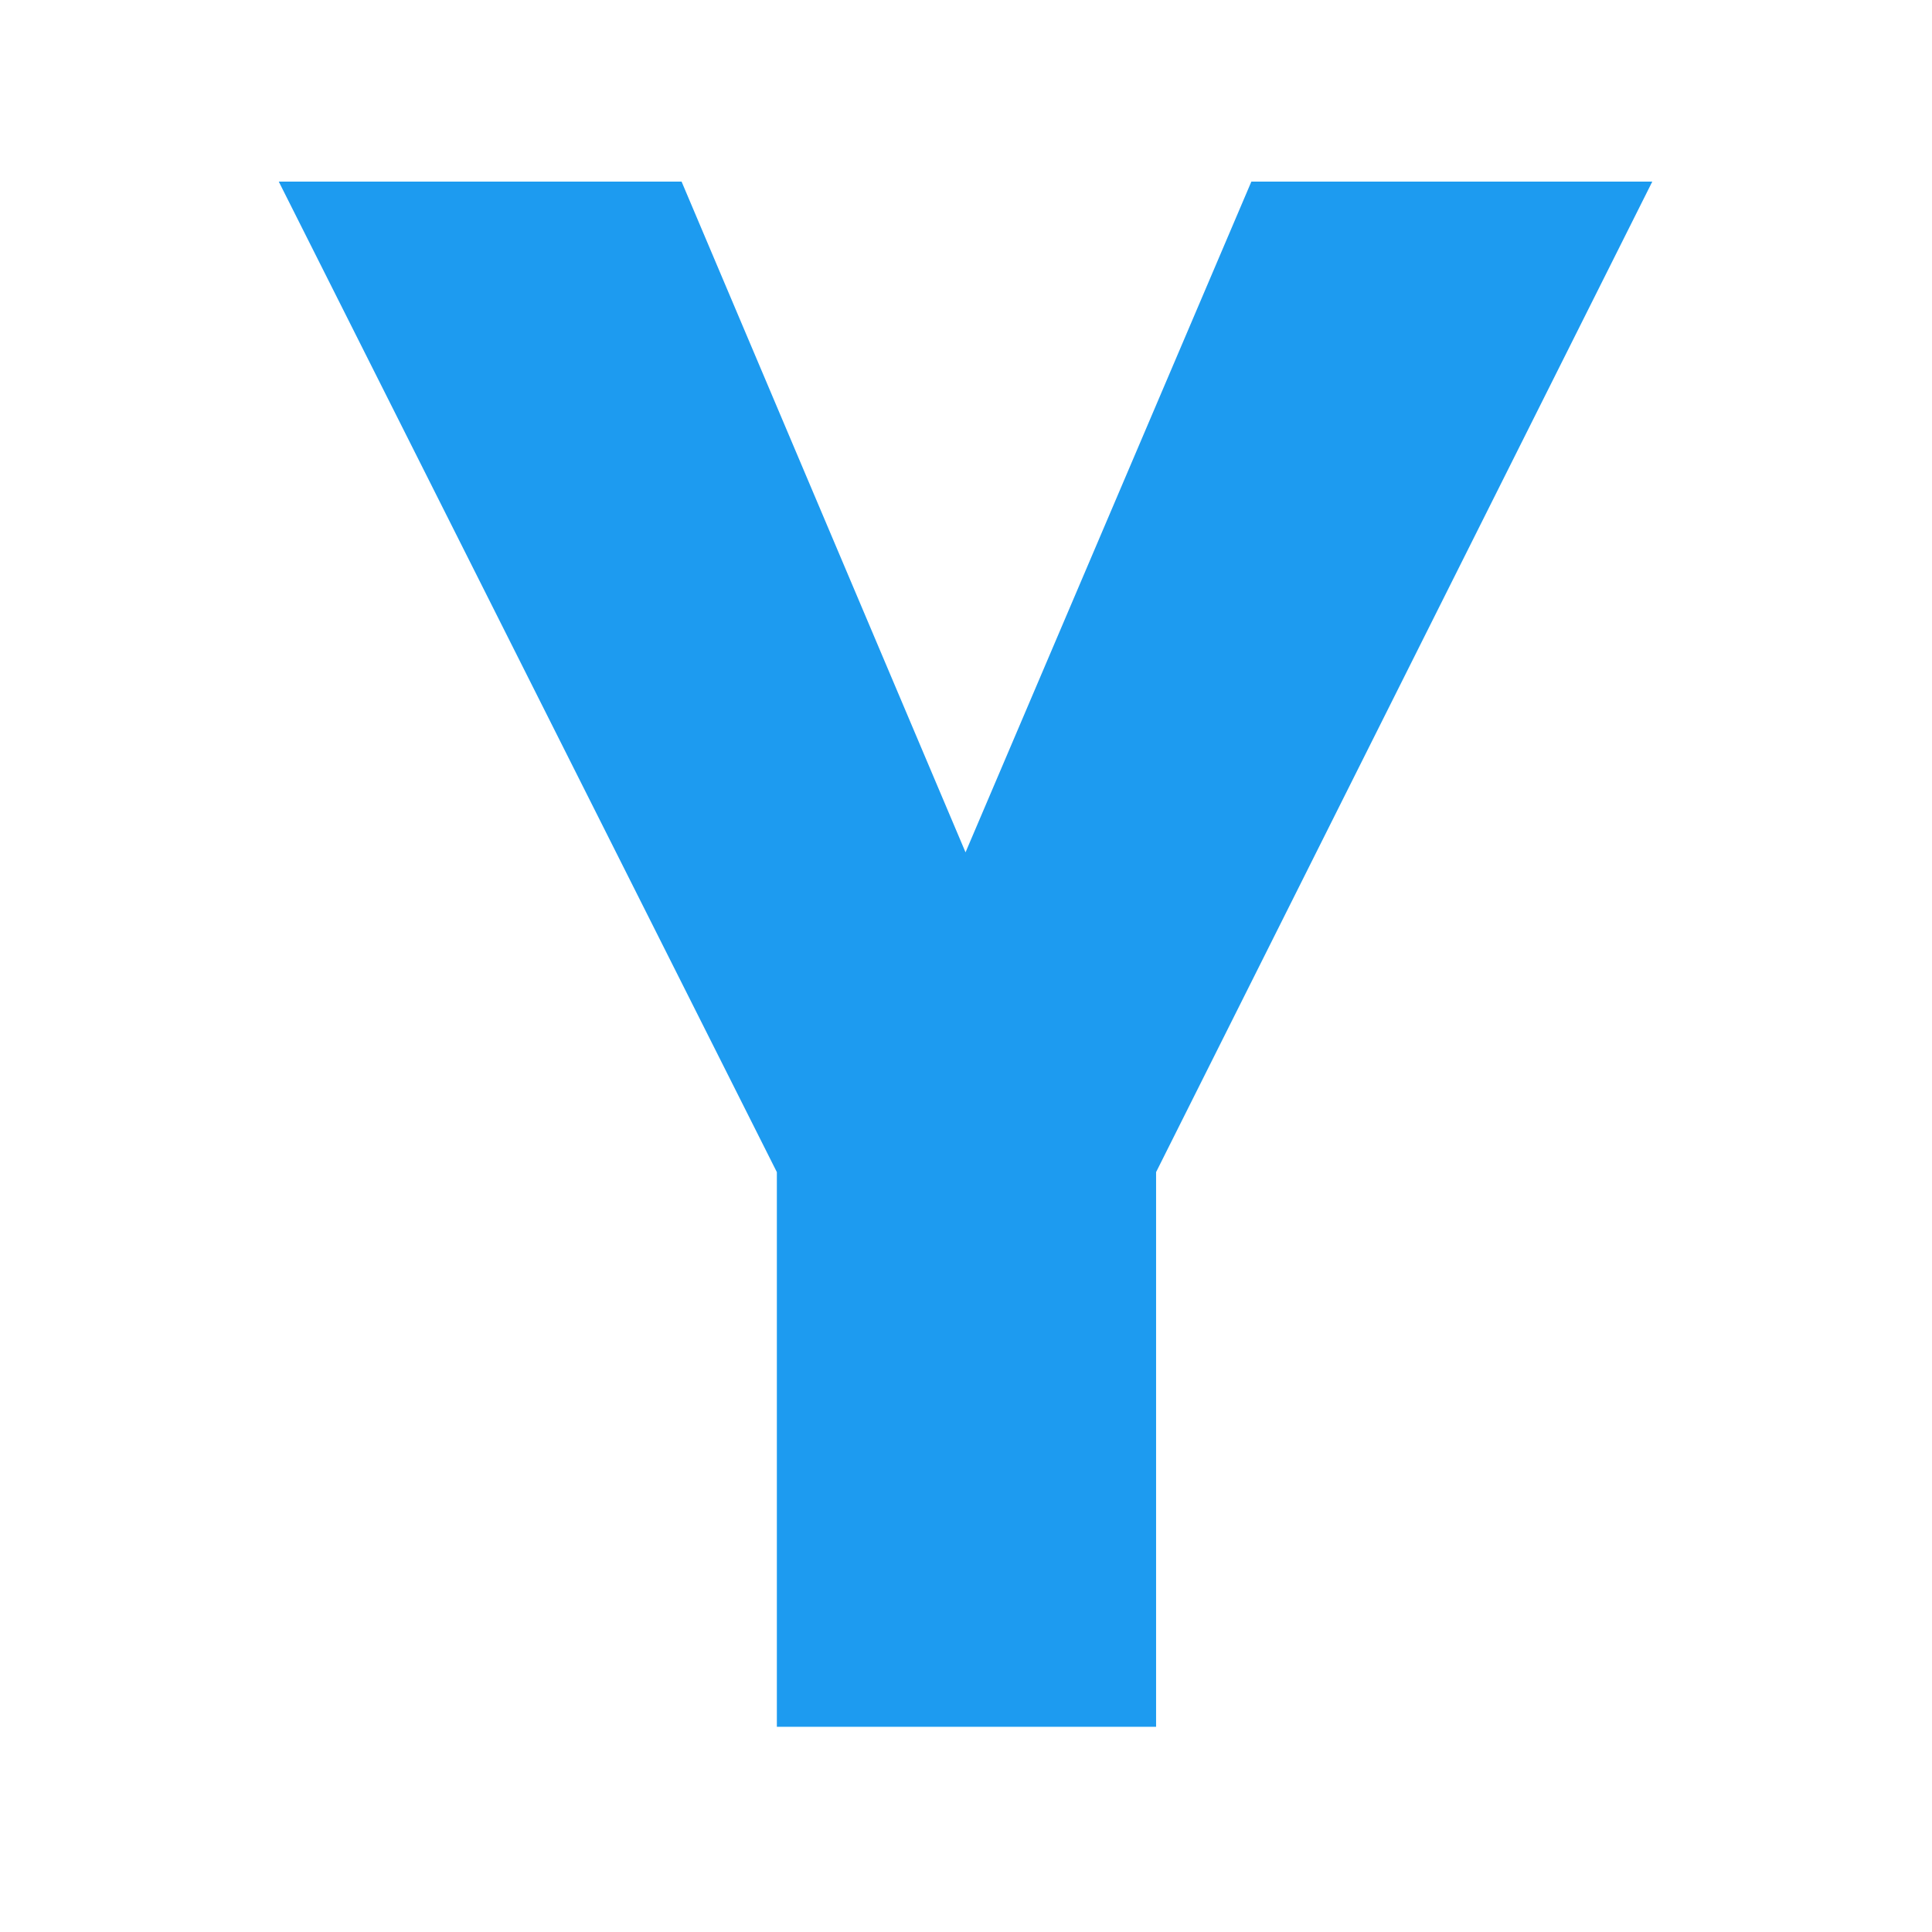
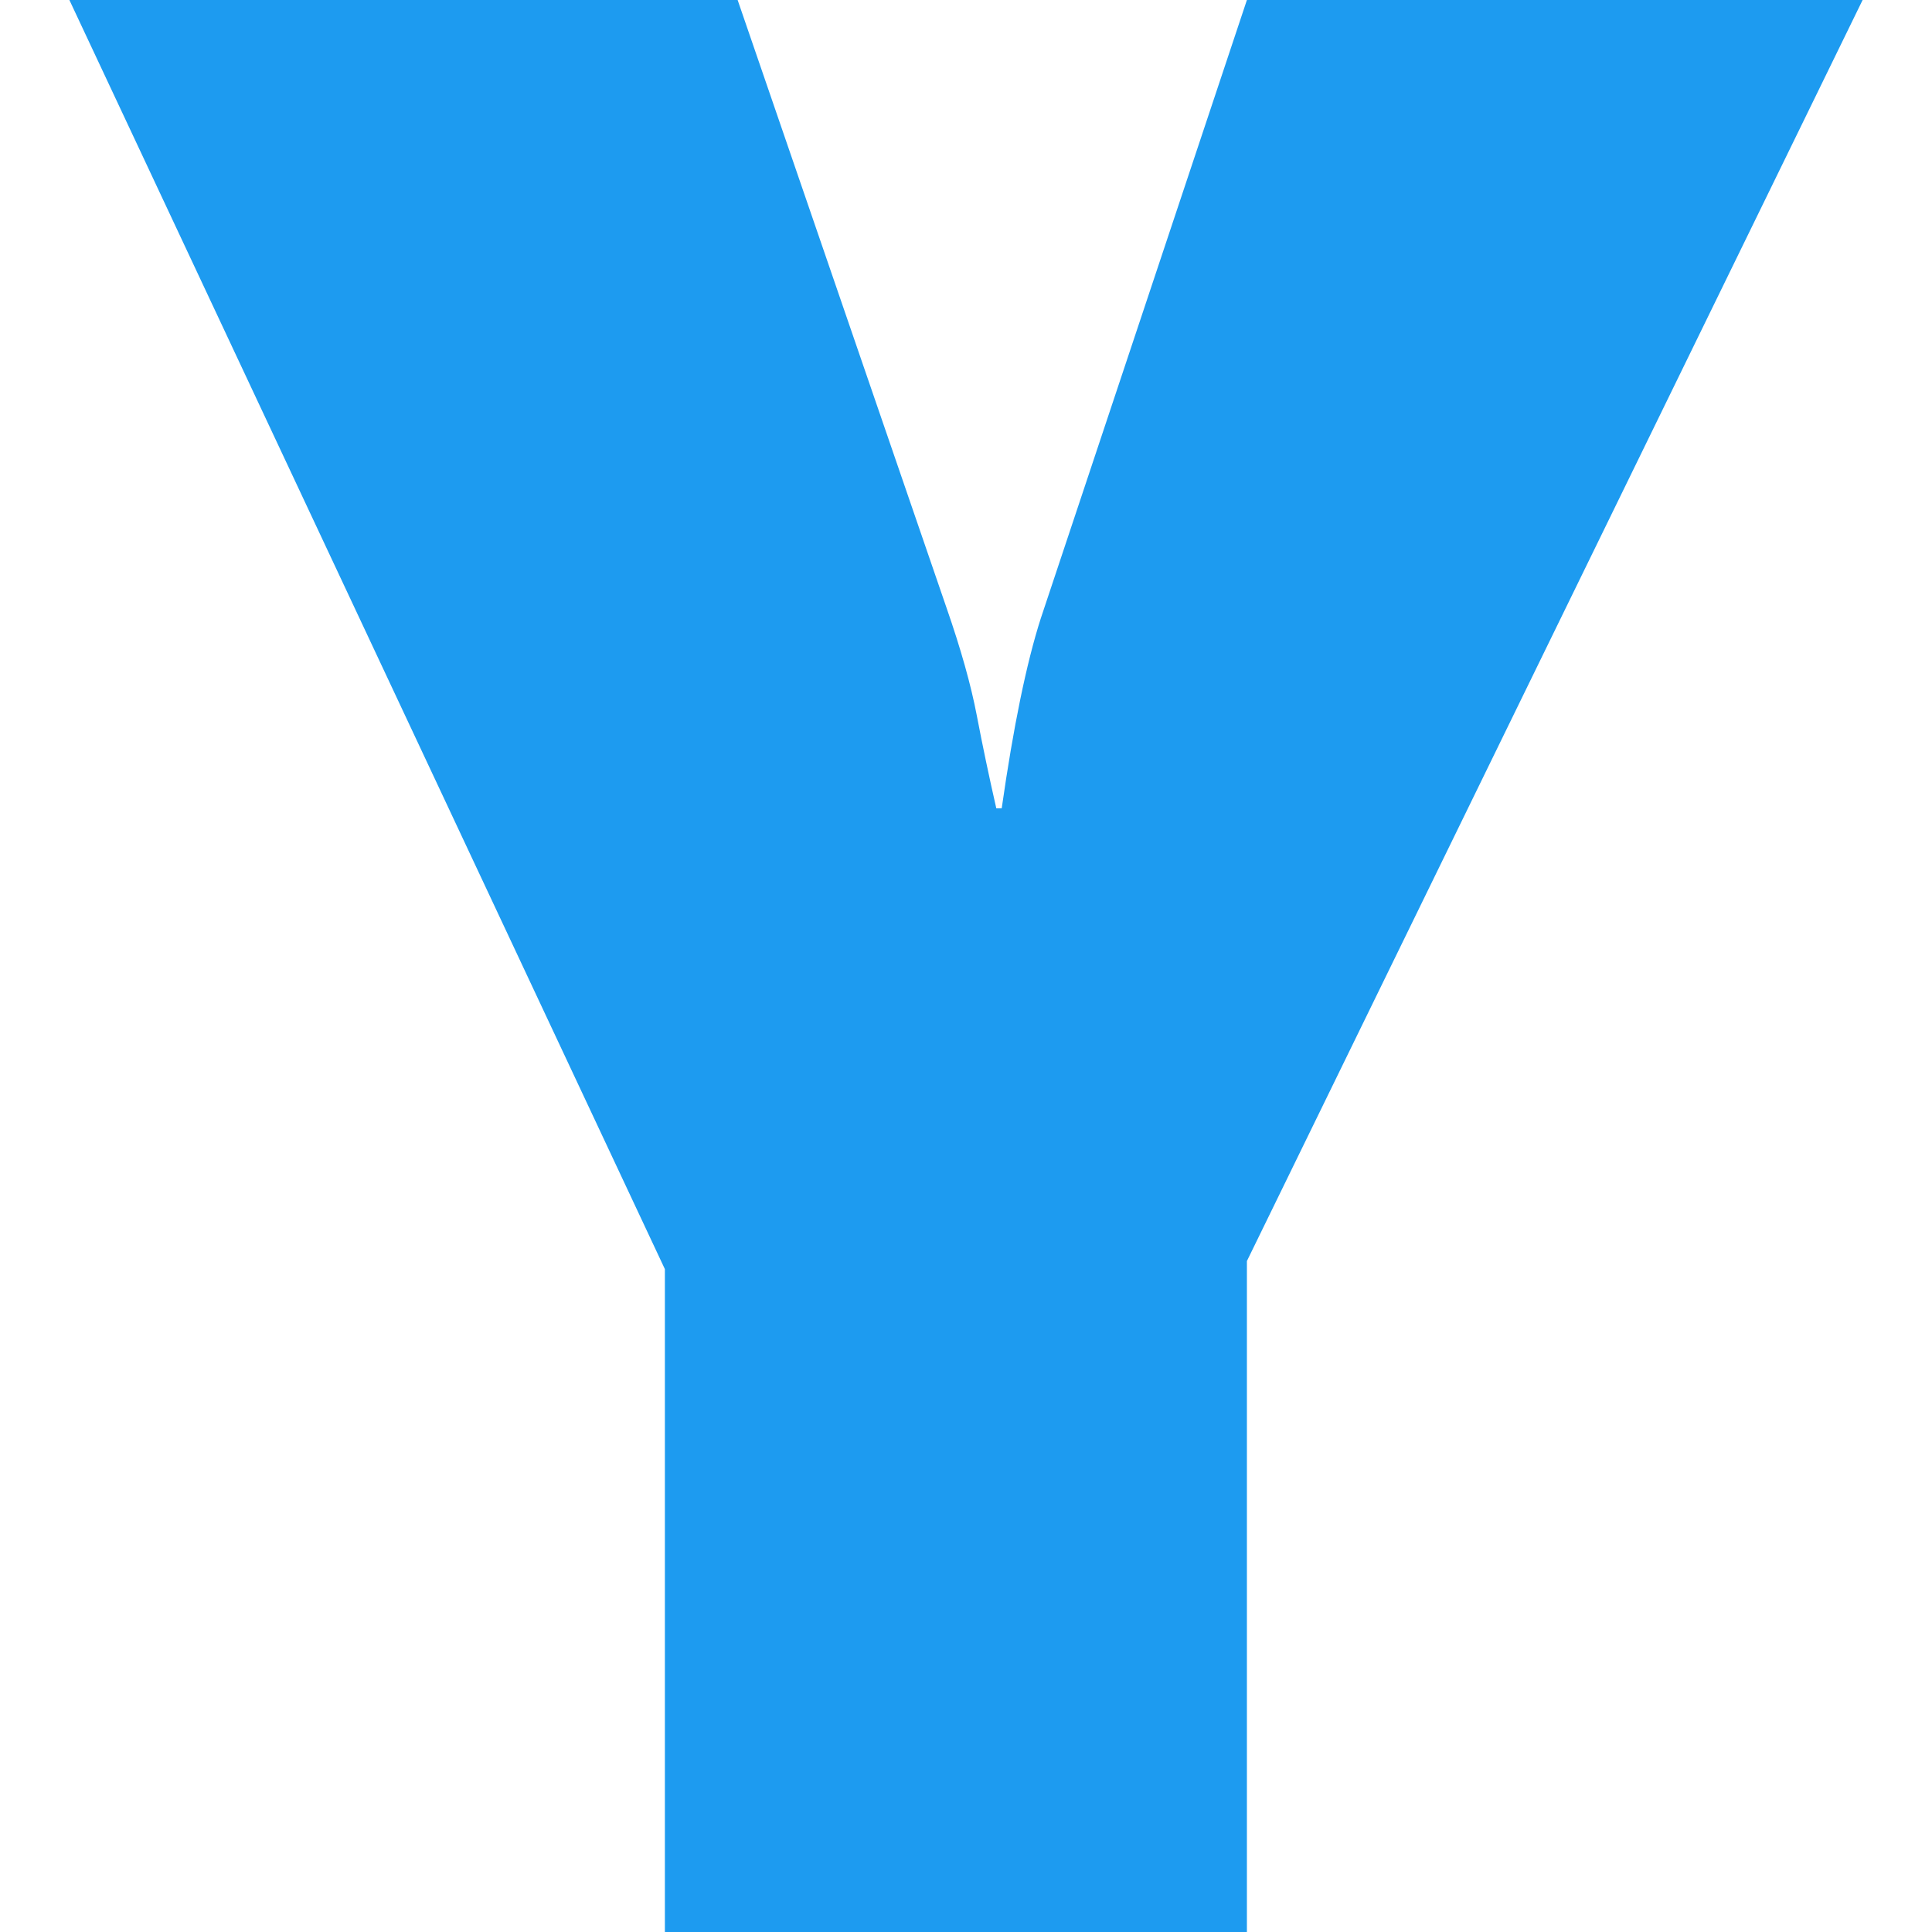
- <svg xmlns="http://www.w3.org/2000/svg" viewBox="0 0 32 32">
-   <text x="16" y="28.6" text-anchor="middle" font-family="-apple-system, BlinkMacSystemFont, 'Segoe UI', Roboto, 'Helvetica Neue', Arial, 'Noto Sans', sans-serif" font-size="36" font-weight="800" fill="#1d9bf0">Y</text>
+ <svg xmlns="http://www.w3.org/2000/svg" viewBox="-51.5 0 1434 1434">
+   <path fill="#1d9bf0" transform="matrix(1 0 0 -1 0 1434)" d="M874 498V0H442V492L0 1434H496L651 983Q667 937 673.5 903Q680 869 688 834H692Q705 925 721 975L874 1434H1331Z" />
</svg>
